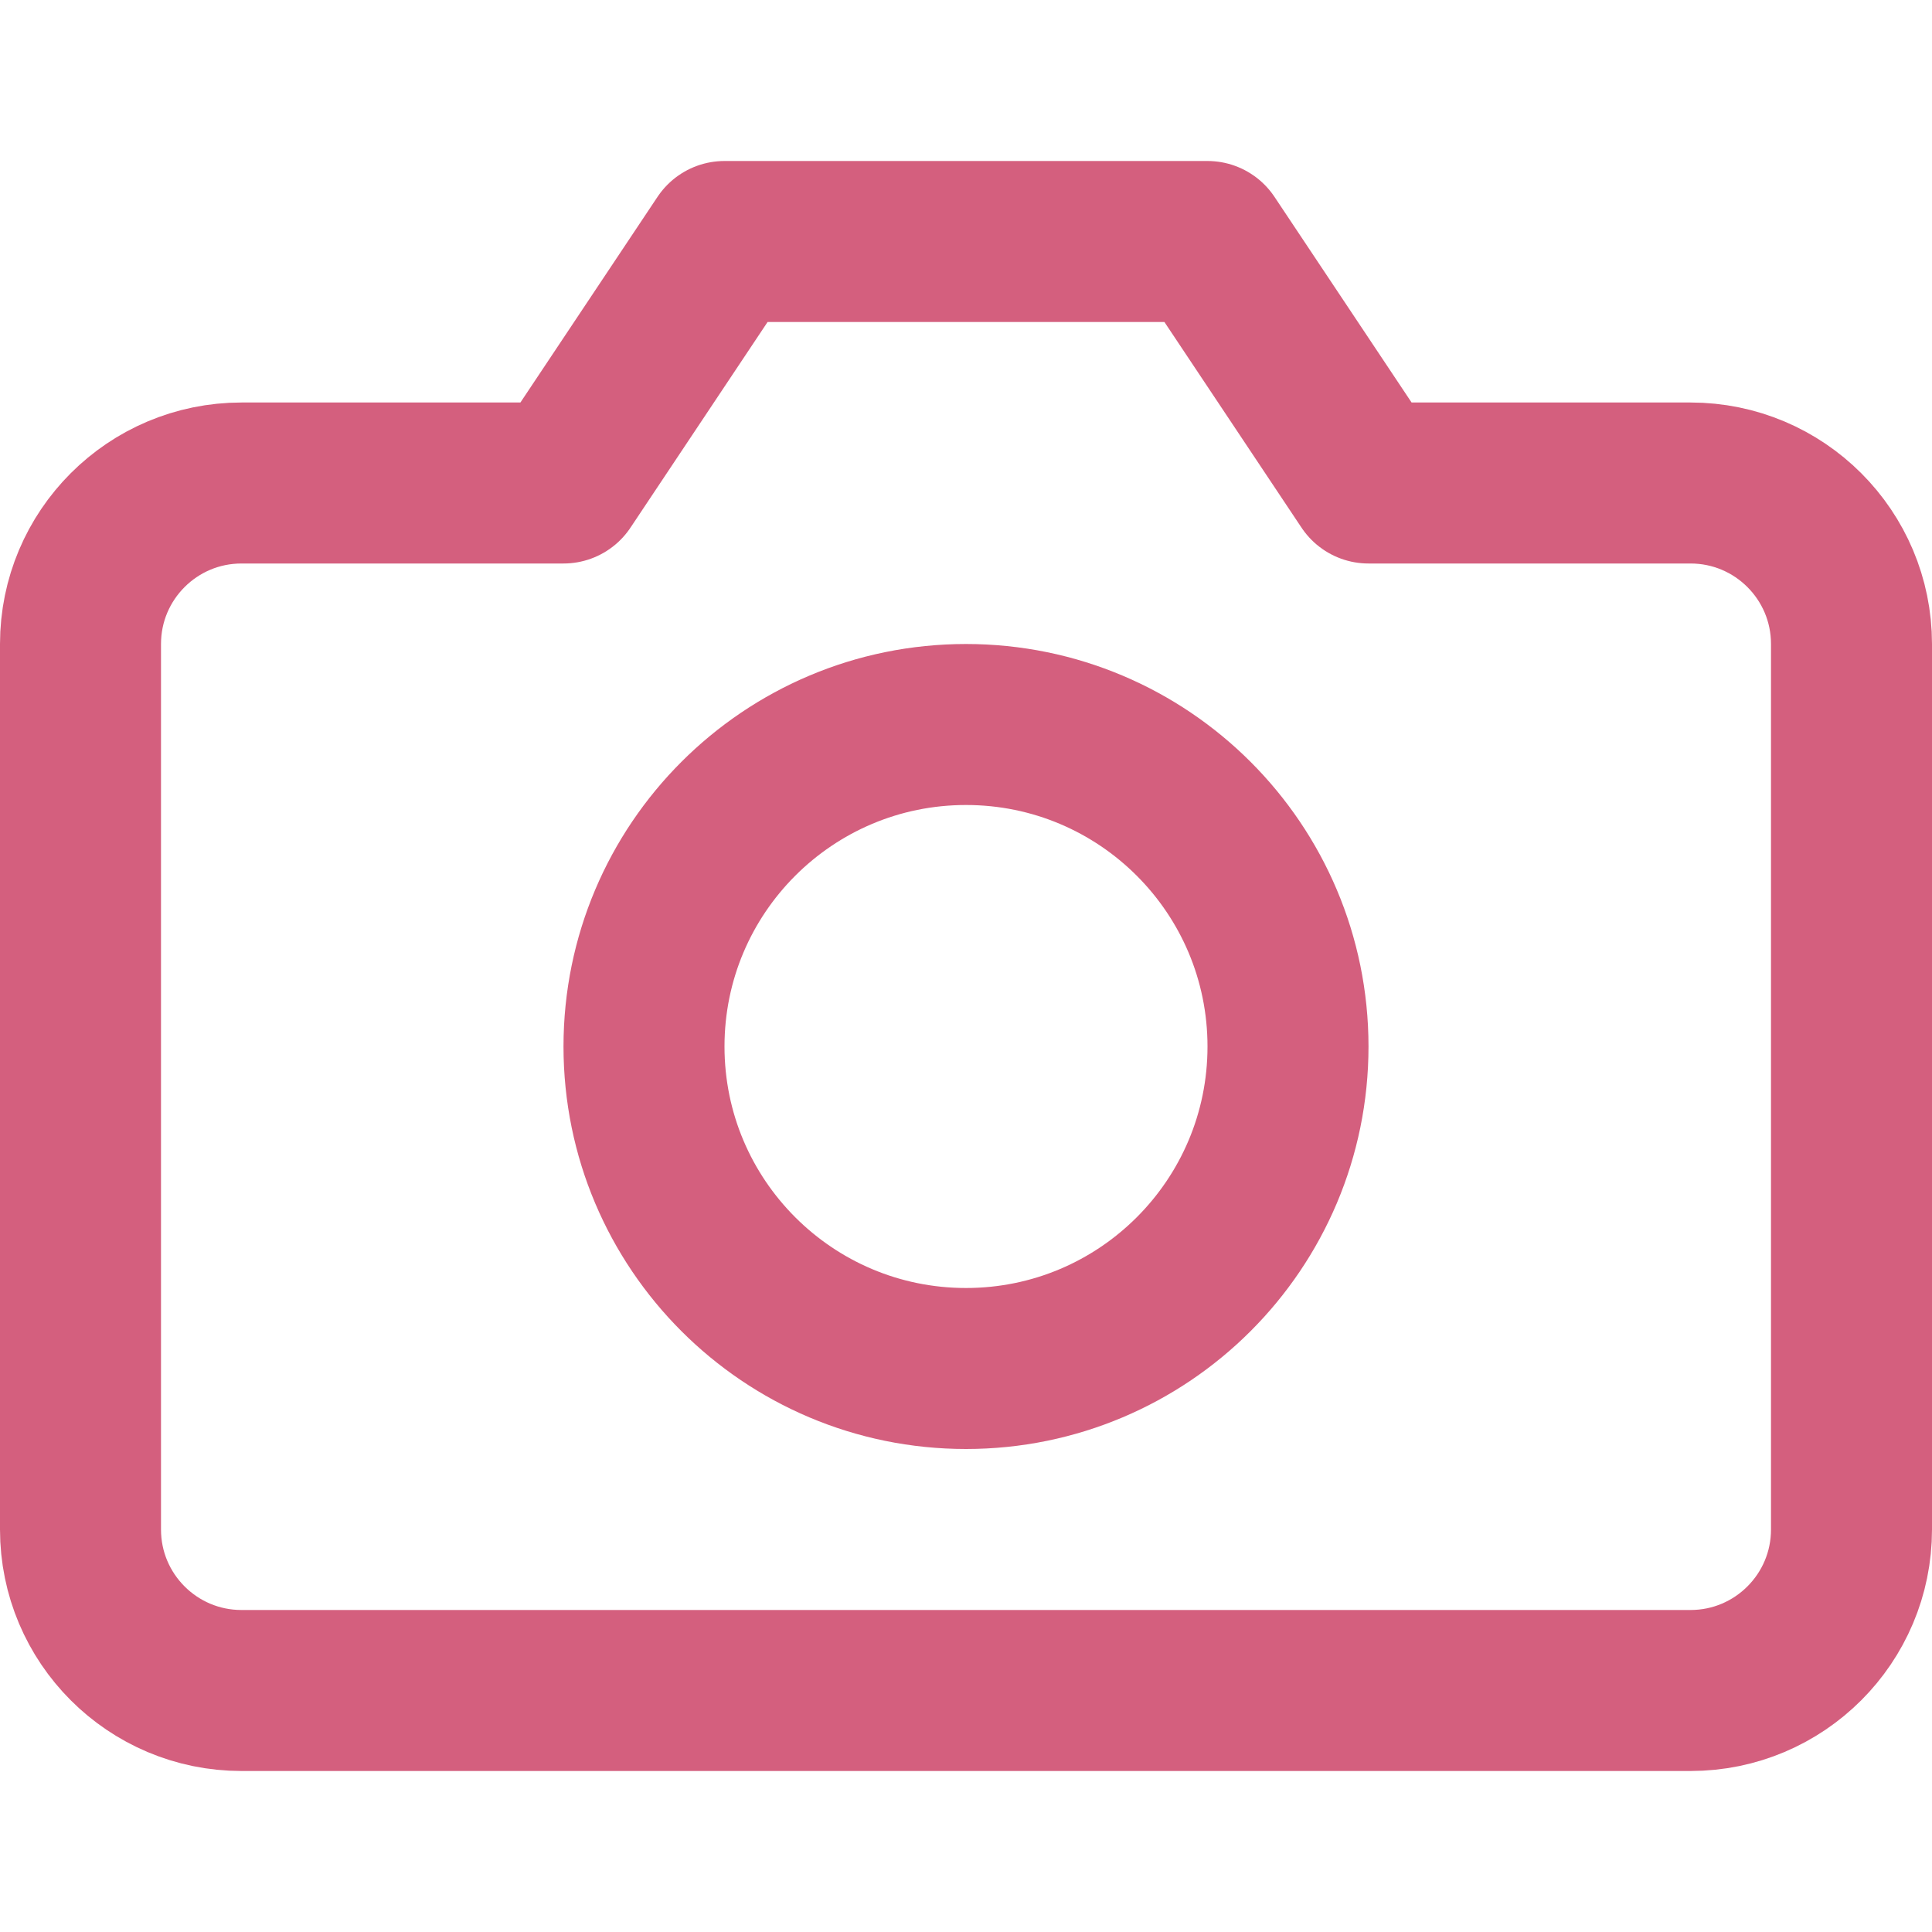
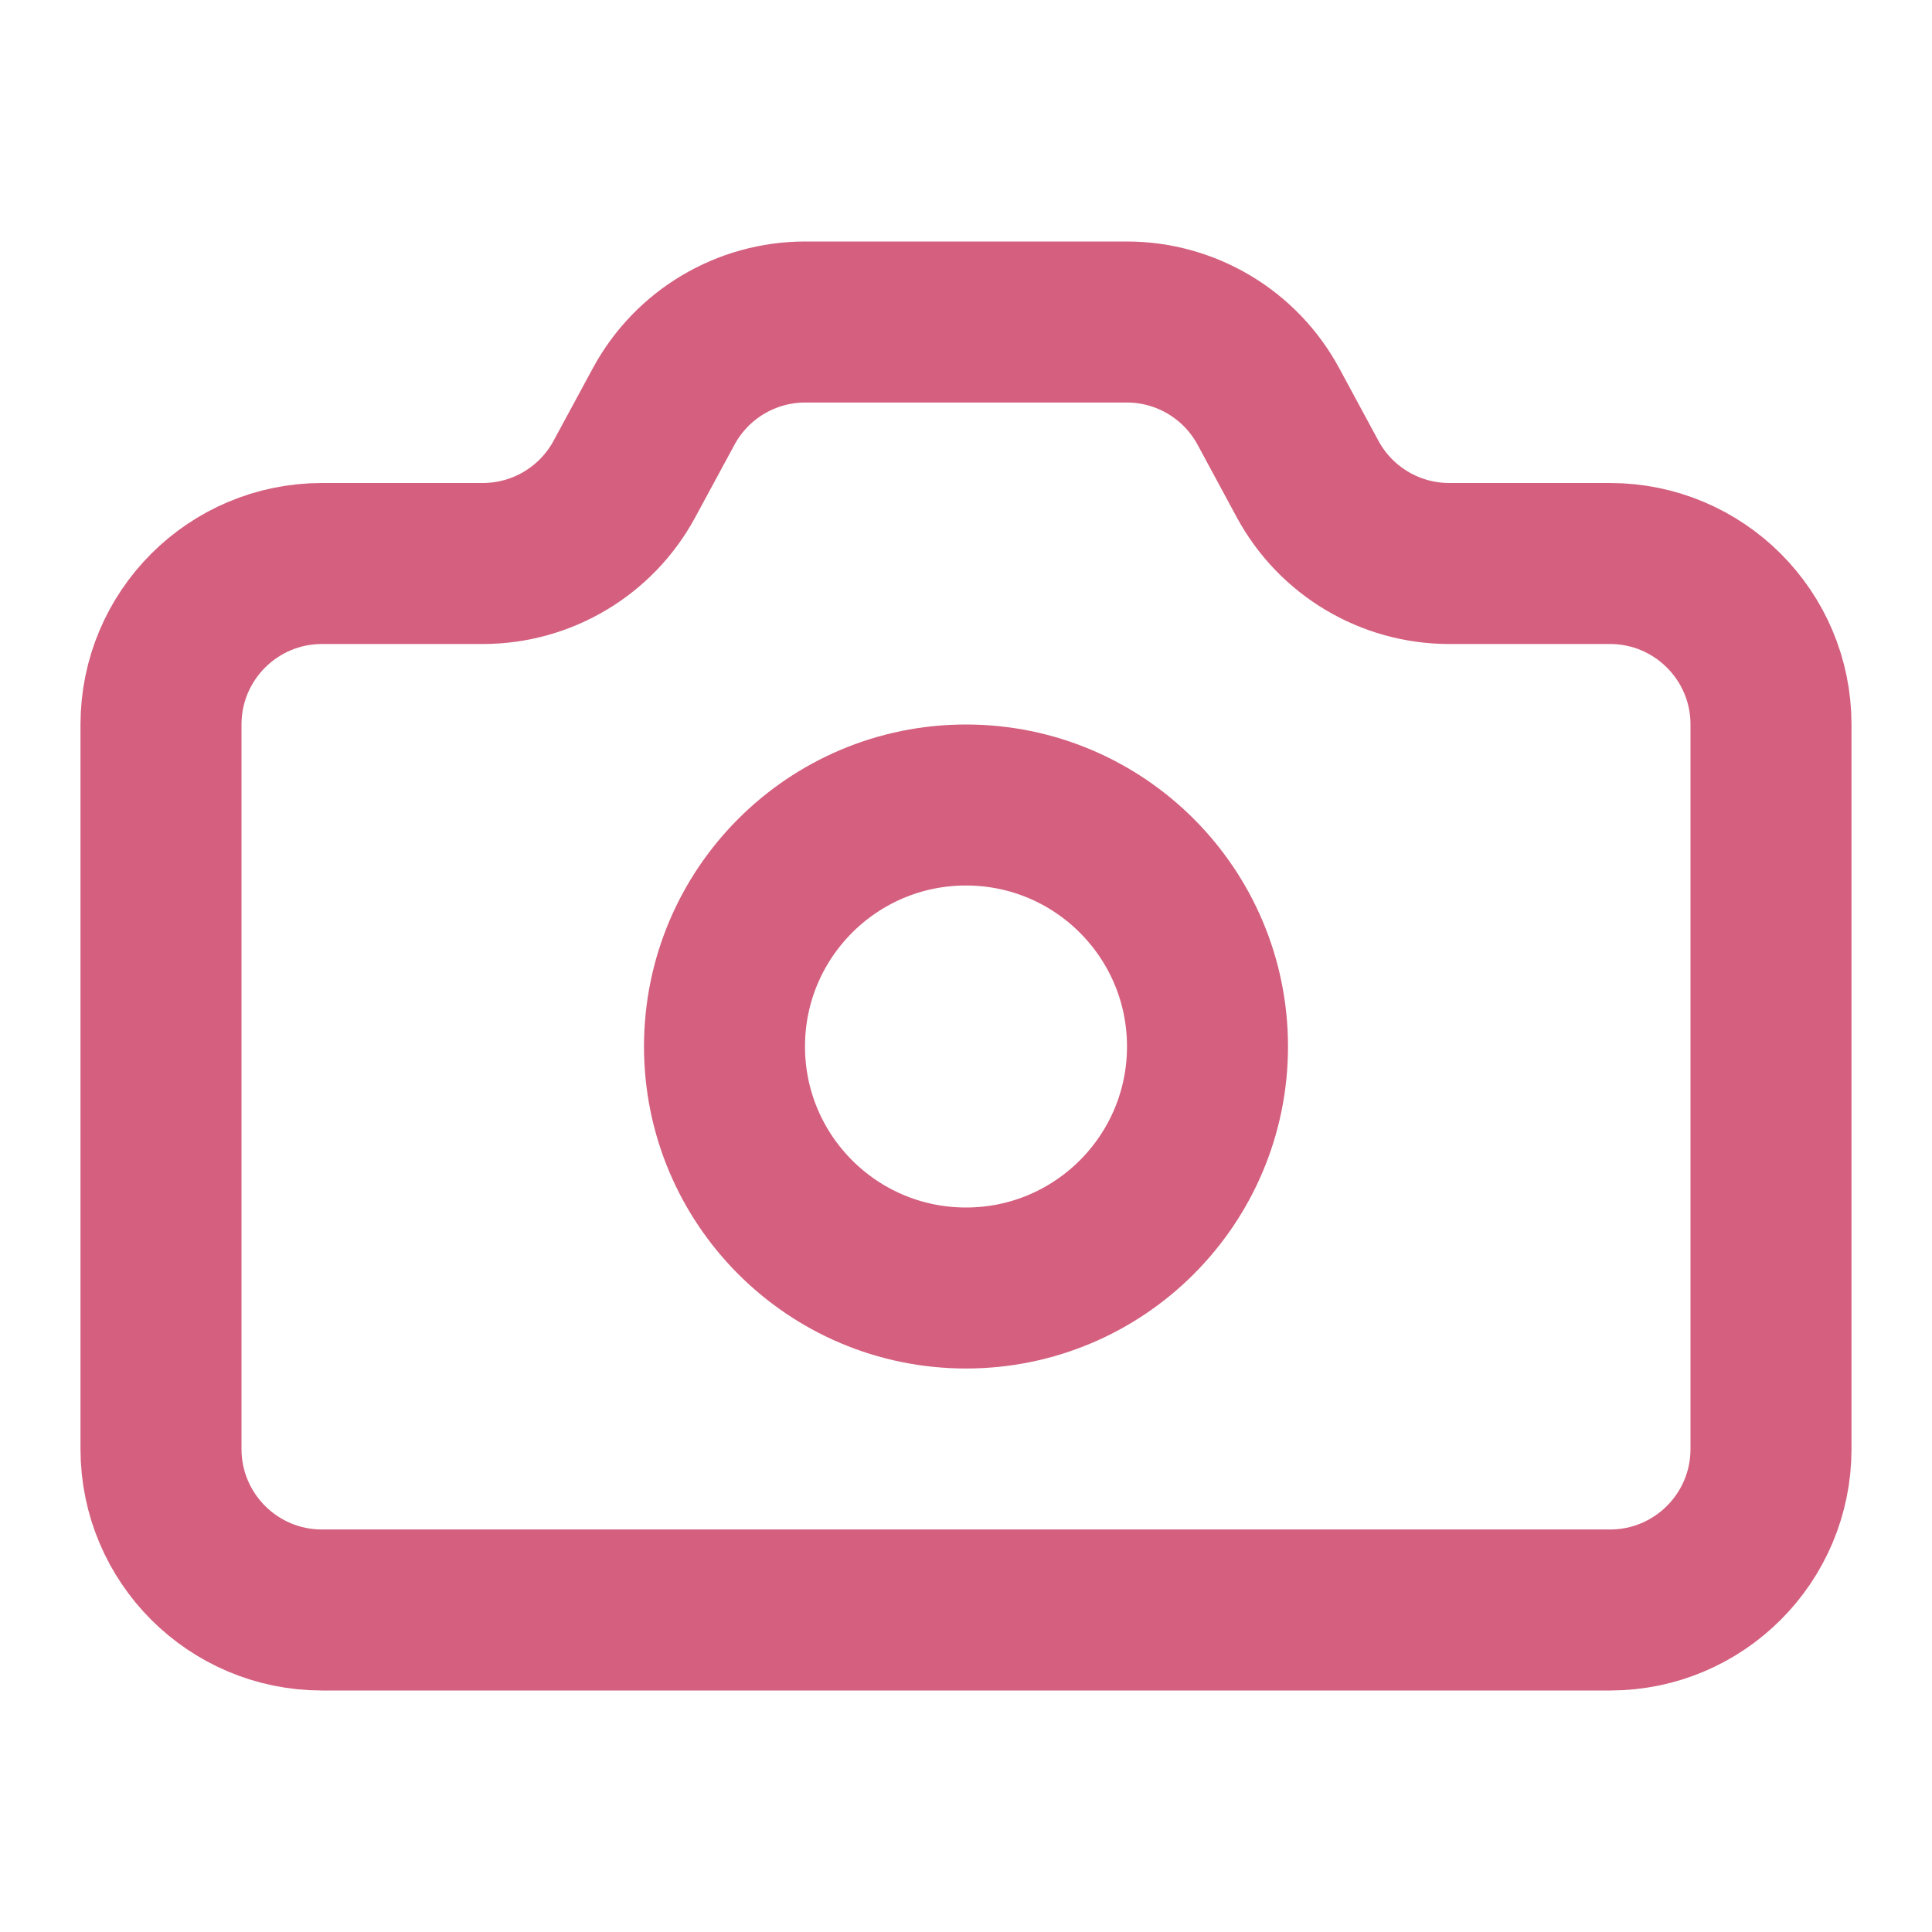
<svg xmlns="http://www.w3.org/2000/svg" width="24" height="24" viewBox="0 0 24 24" fill="none" stroke="#D45F7E" stroke-width="2" stroke-linecap="round" stroke-linejoin="round">
-   <path d="M23 19a2 2 0 0 1-2 2H3a2 2 0 0 1-2-2V8a2 2 0 0 1 2-2h4l2-3h6l2 3h4a2 2 0 0 1 2 2z" />
-   <circle cx="12" cy="13" r="4" />
+   <path d="M13.997 4a2 2 0 0 1 1.76 1.05l.486.9A2 2 0 0 0 18.003 7H20a2 2 0 0 1 2 2v9a2 2 0 0 1-2 2H4a2 2 0 0 1-2-2V9a2 2 0 0 1 2-2h1.997a2 2 0 0 0 1.759-1.048l.489-.904A2 2 0 0 1 10.004 4z" />
+   <circle cx="12" cy="13" r="3" />
</svg>
